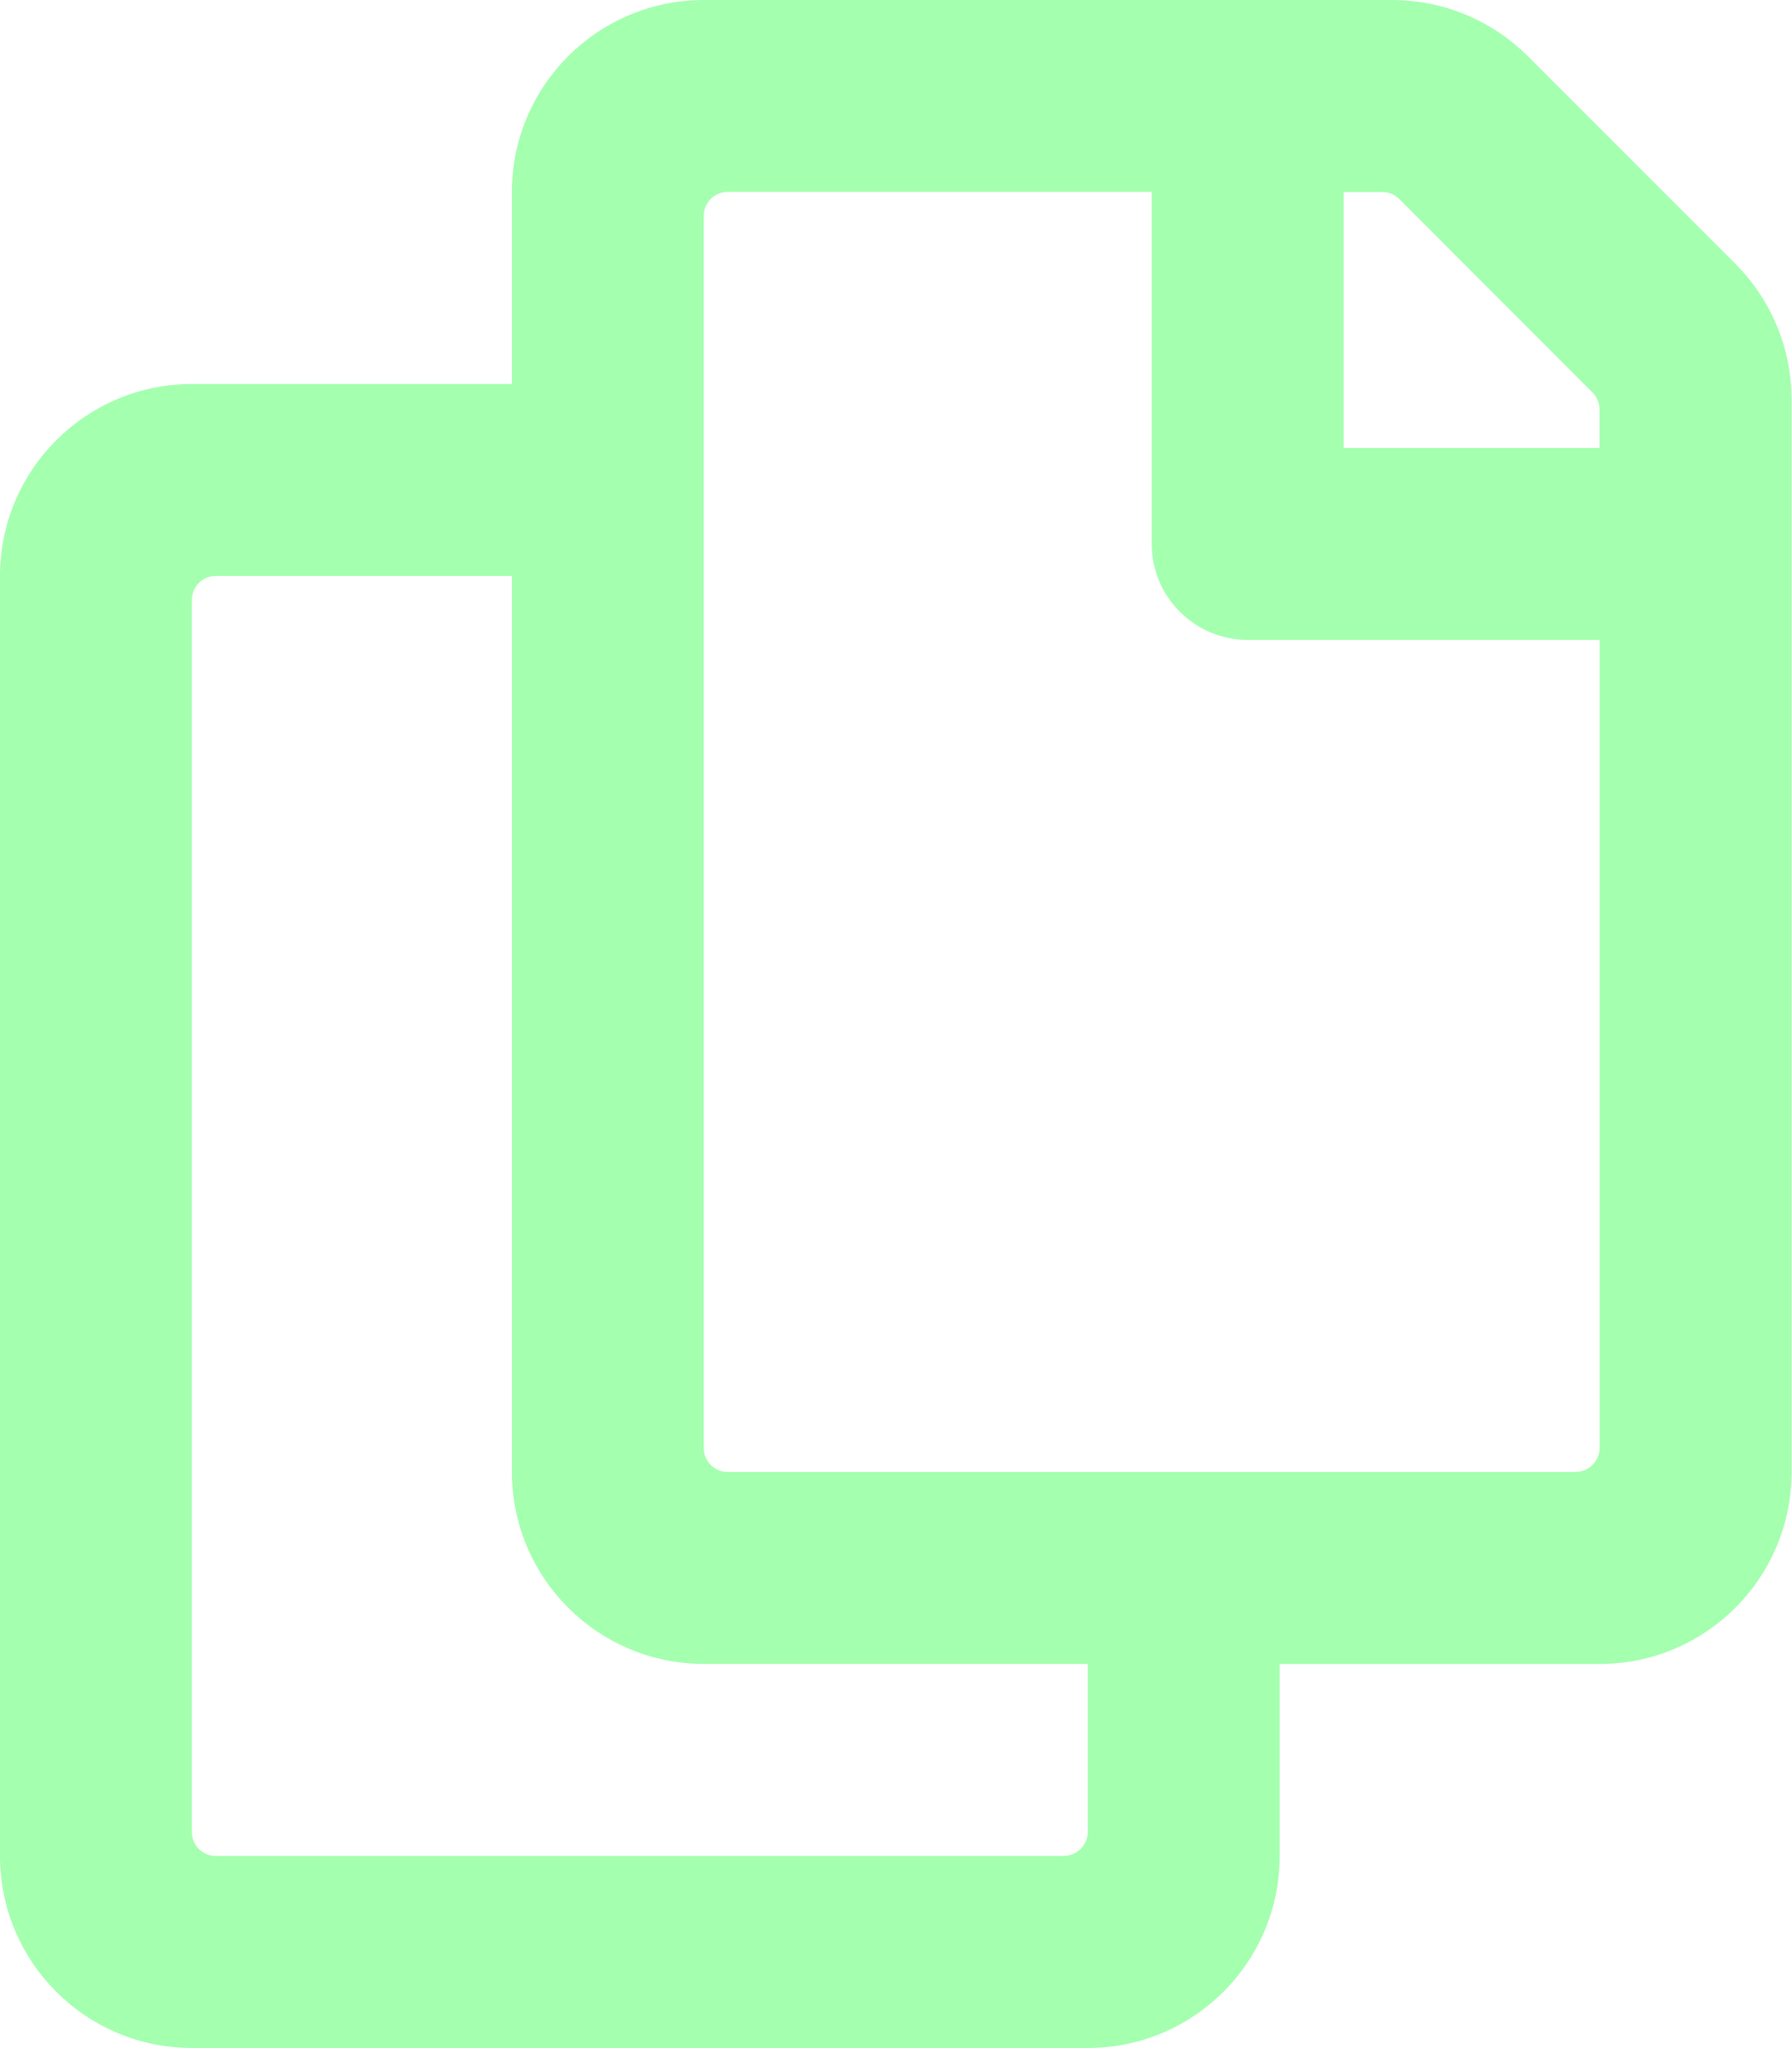
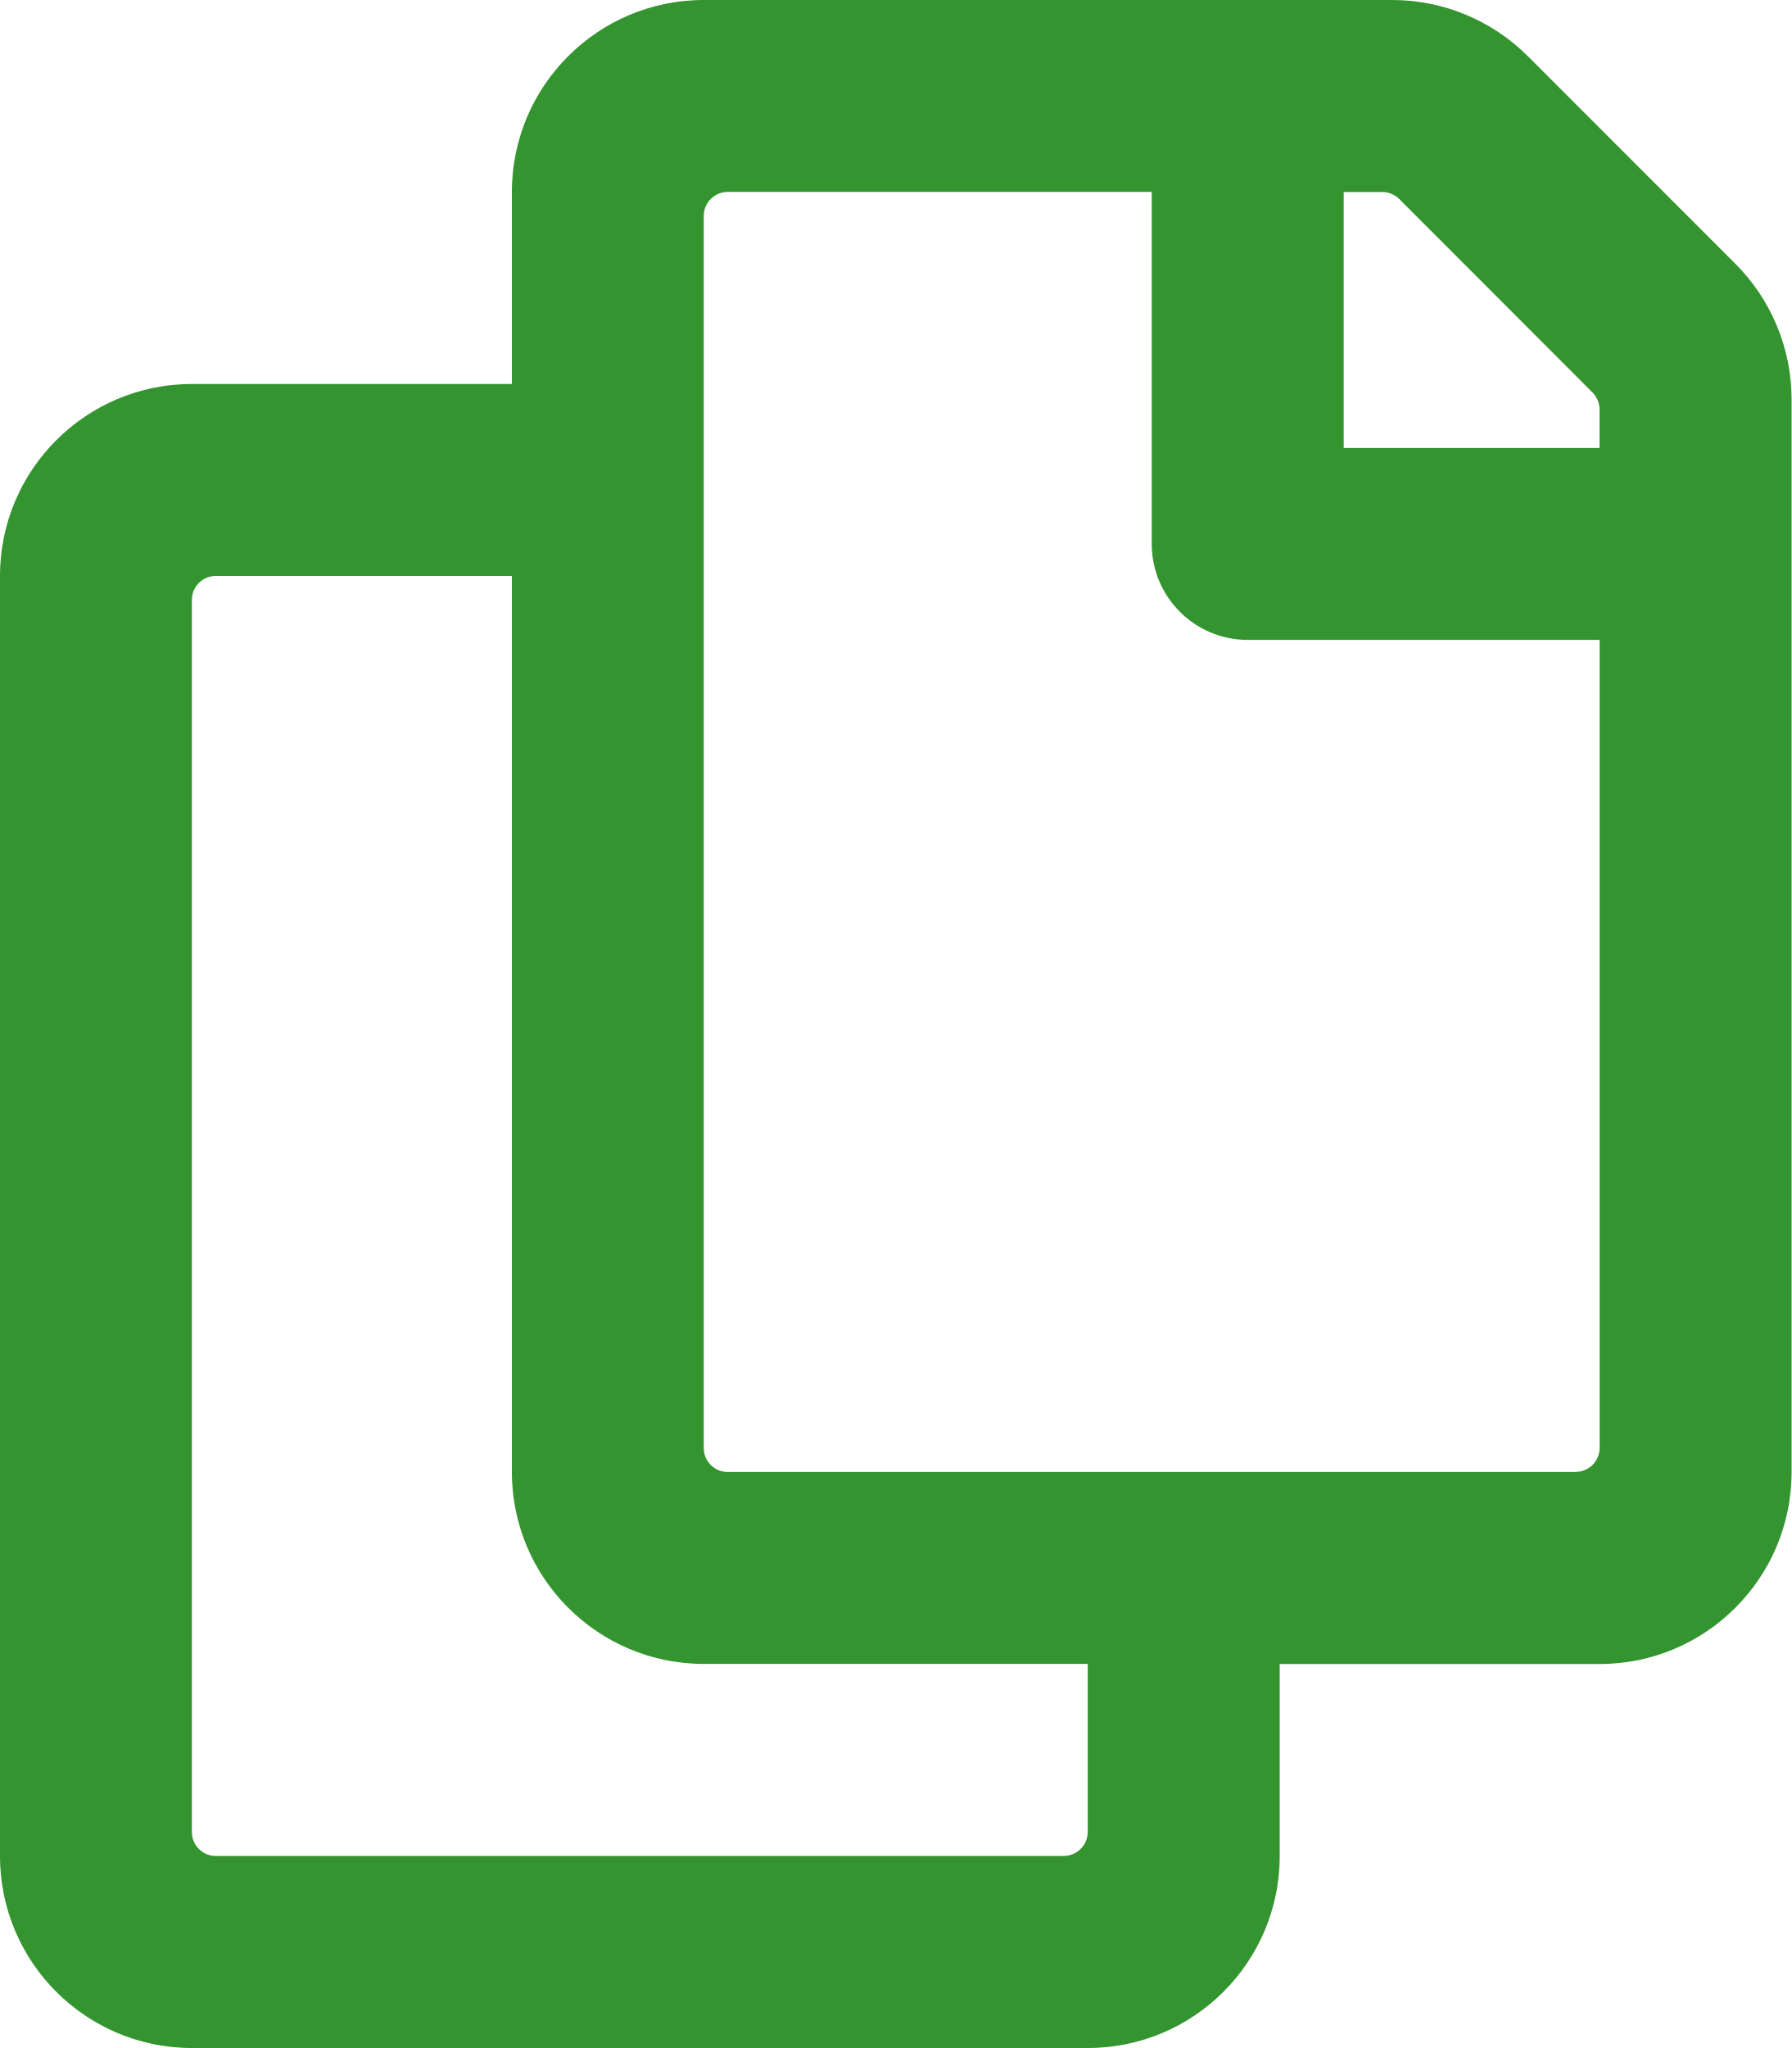
<svg xmlns="http://www.w3.org/2000/svg" width="21" height="24">
-   <path d="M20.341 3.091 17.909.659A2.25 2.25 0 0 0 16.319 0H8.25A2.25 2.25 0 0 0 6 2.25V4.5H2.25A2.25 2.25 0 0 0 0 6.75v15A2.25 2.25 0 0 0 2.25 24h10.5A2.25 2.25 0 0 0 15 21.75V19.5h3.75A2.25 2.25 0 0 0 21 17.25V4.682a2.25 2.25 0 0 0-.659-1.591ZM12.469 21.75H2.53a.281.281 0 0 1-.281-.281V7.03a.281.281 0 0 1 .281-.281H6v10.5a2.25 2.25 0 0 0 2.25 2.25h4.5v1.969a.282.282 0 0 1-.281.281Zm6-4.5H8.53a.281.281 0 0 1-.281-.281V2.53a.281.281 0 0 1 .281-.281H13.5v4.125c0 .621.504 1.125 1.125 1.125h4.125v9.469a.282.282 0 0 1-.281.281Zm.281-12h-3v-3h.451c.075 0 .147.03.2.082L18.667 4.6a.283.283 0 0 1 .082.199v.451Z" fill="#A4FFAF" />
+   <path d="M20.341 3.091 17.909.659A2.25 2.25 0 0 0 16.319 0H8.25A2.25 2.25 0 0 0 6 2.25V4.5H2.25A2.25 2.25 0 0 0 0 6.75v15A2.25 2.25 0 0 0 2.25 24h10.5A2.25 2.25 0 0 0 15 21.75V19.5h3.75A2.25 2.25 0 0 0 21 17.25V4.682a2.25 2.25 0 0 0-.659-1.591ZM12.469 21.75H2.53a.281.281 0 0 1-.281-.281V7.03a.281.281 0 0 1 .281-.281H6v10.5a2.25 2.25 0 0 0 2.25 2.25h4.5v1.969a.282.282 0 0 1-.281.281Zm6-4.5H8.53a.281.281 0 0 1-.281-.281V2.53a.281.281 0 0 1 .281-.281H13.5v4.125c0 .621.504 1.125 1.125 1.125h4.125v9.469a.282.282 0 0 1-.281.281Zm.281-12h-3v-3h.451c.075 0 .147.03.2.082L18.667 4.6a.283.283 0 0 1 .082.199v.451Z" fill="#34942F" />
</svg>
